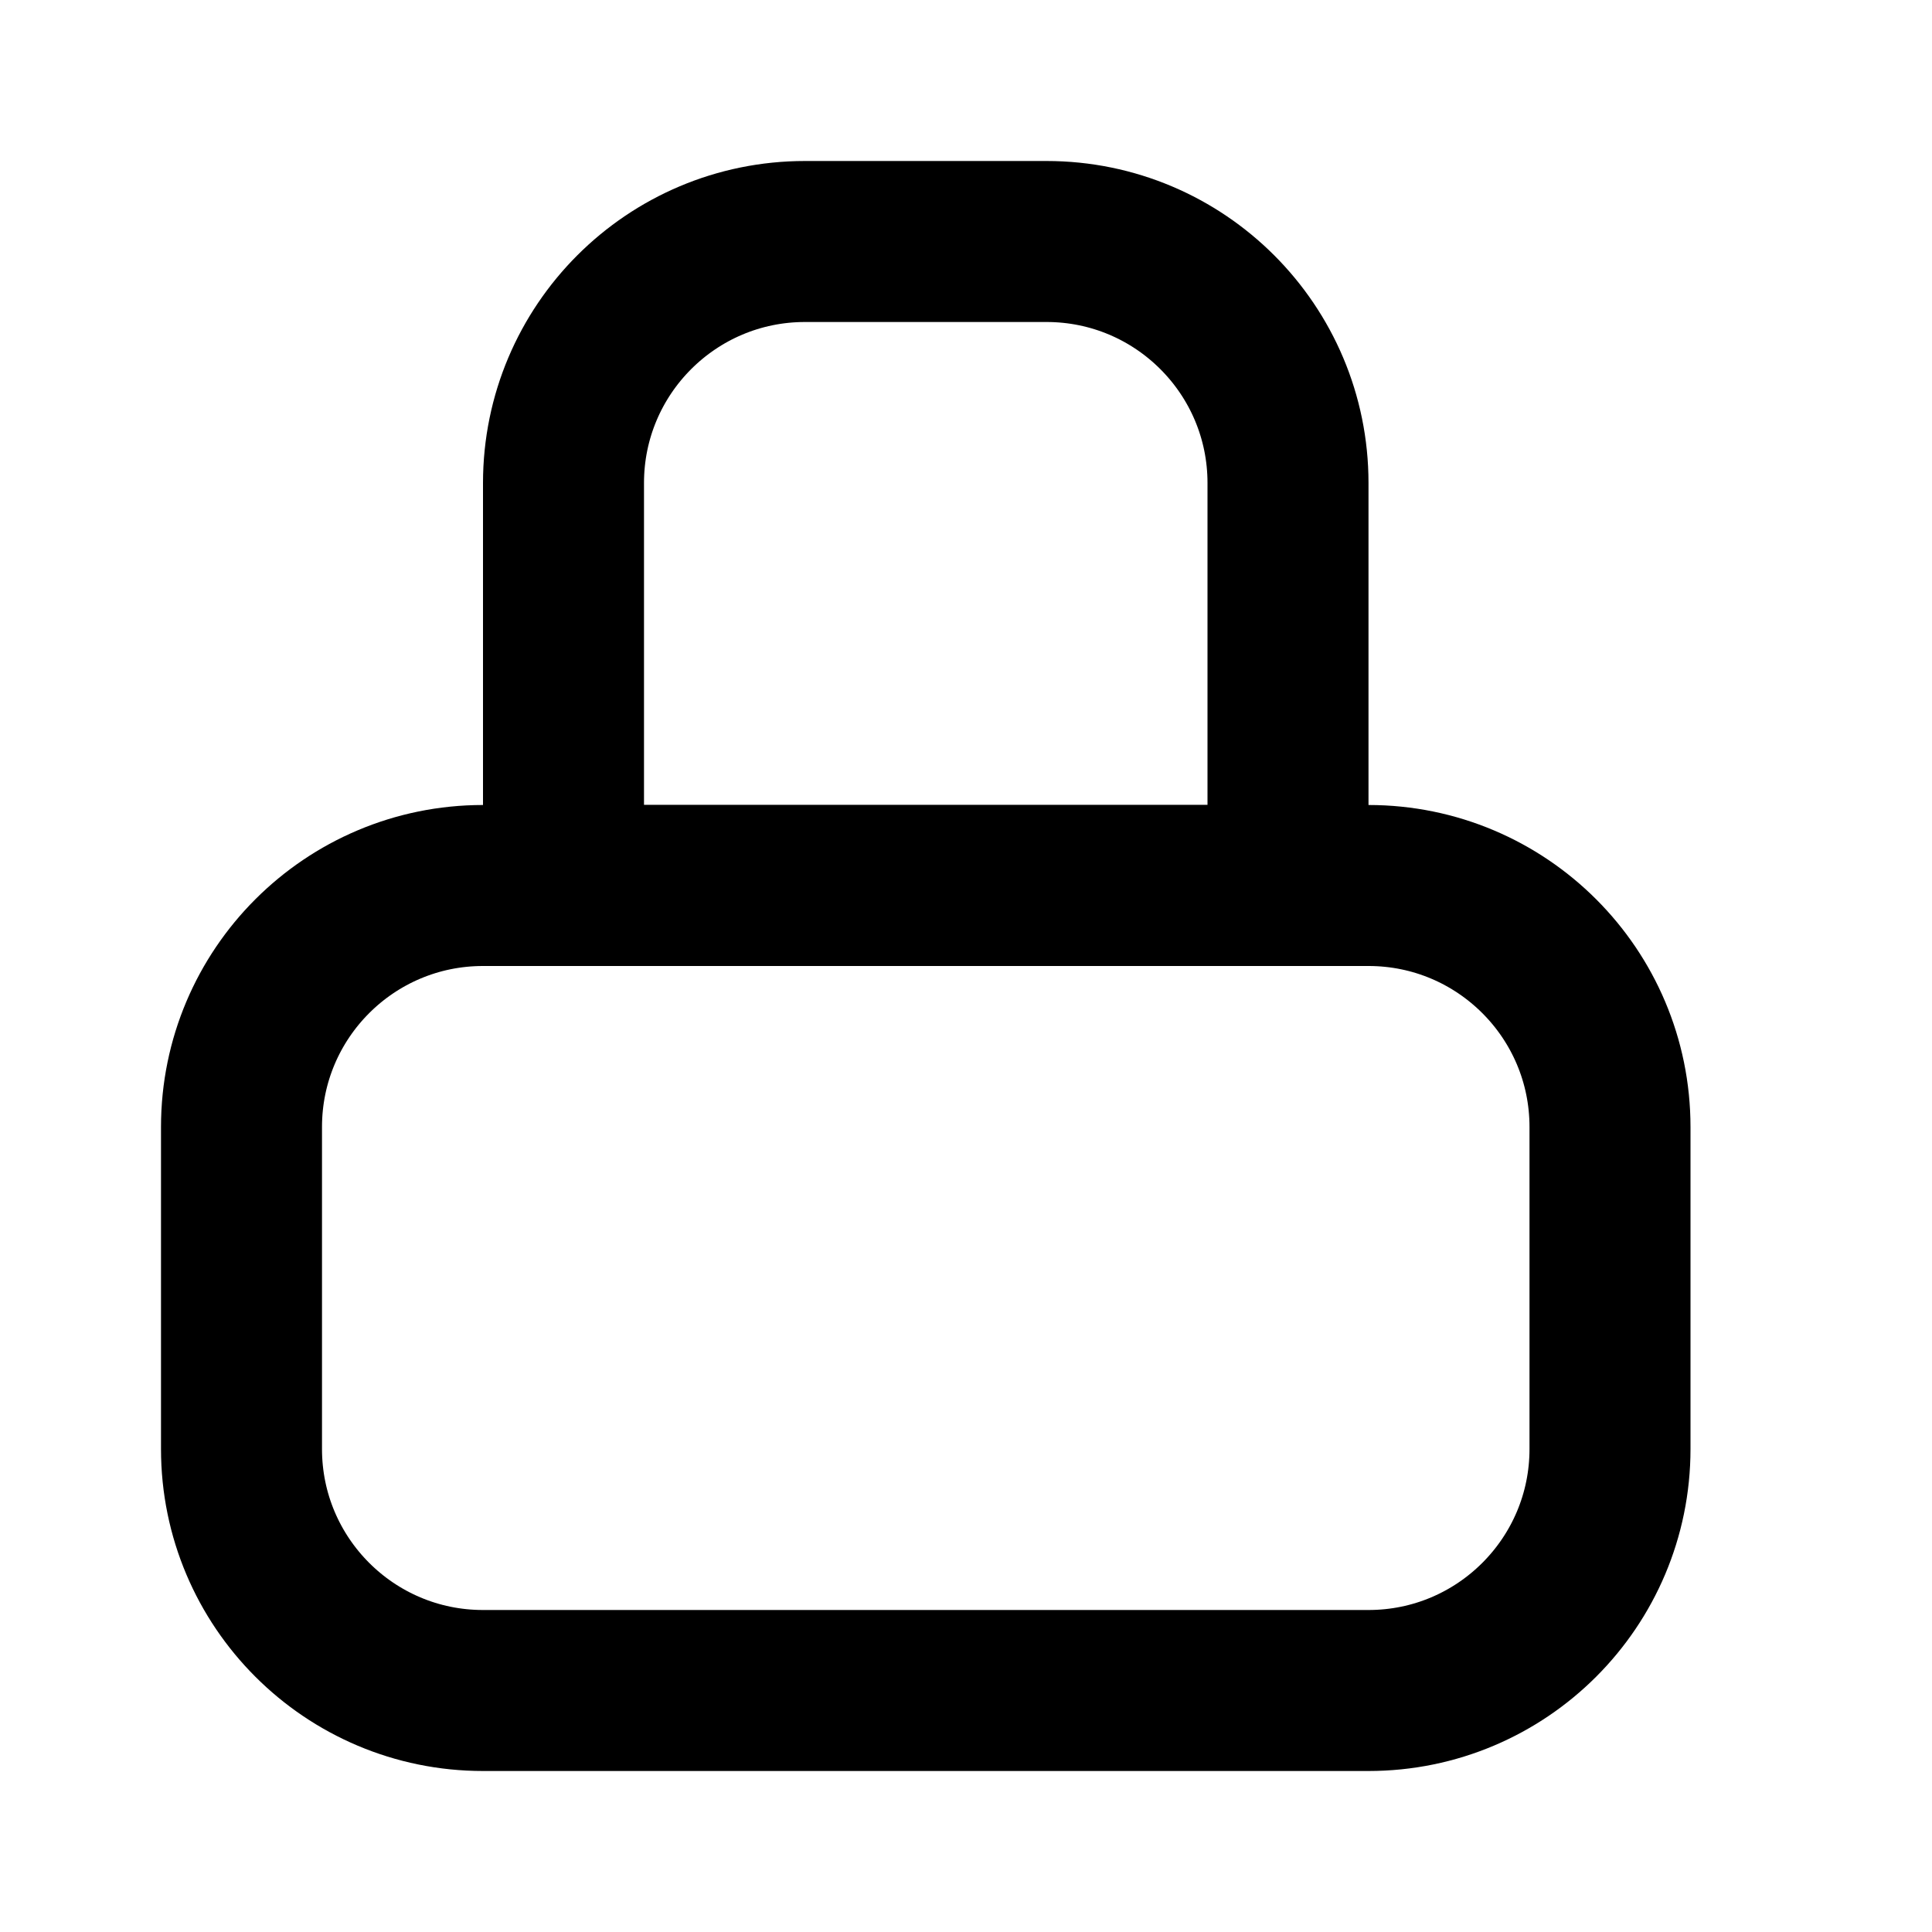
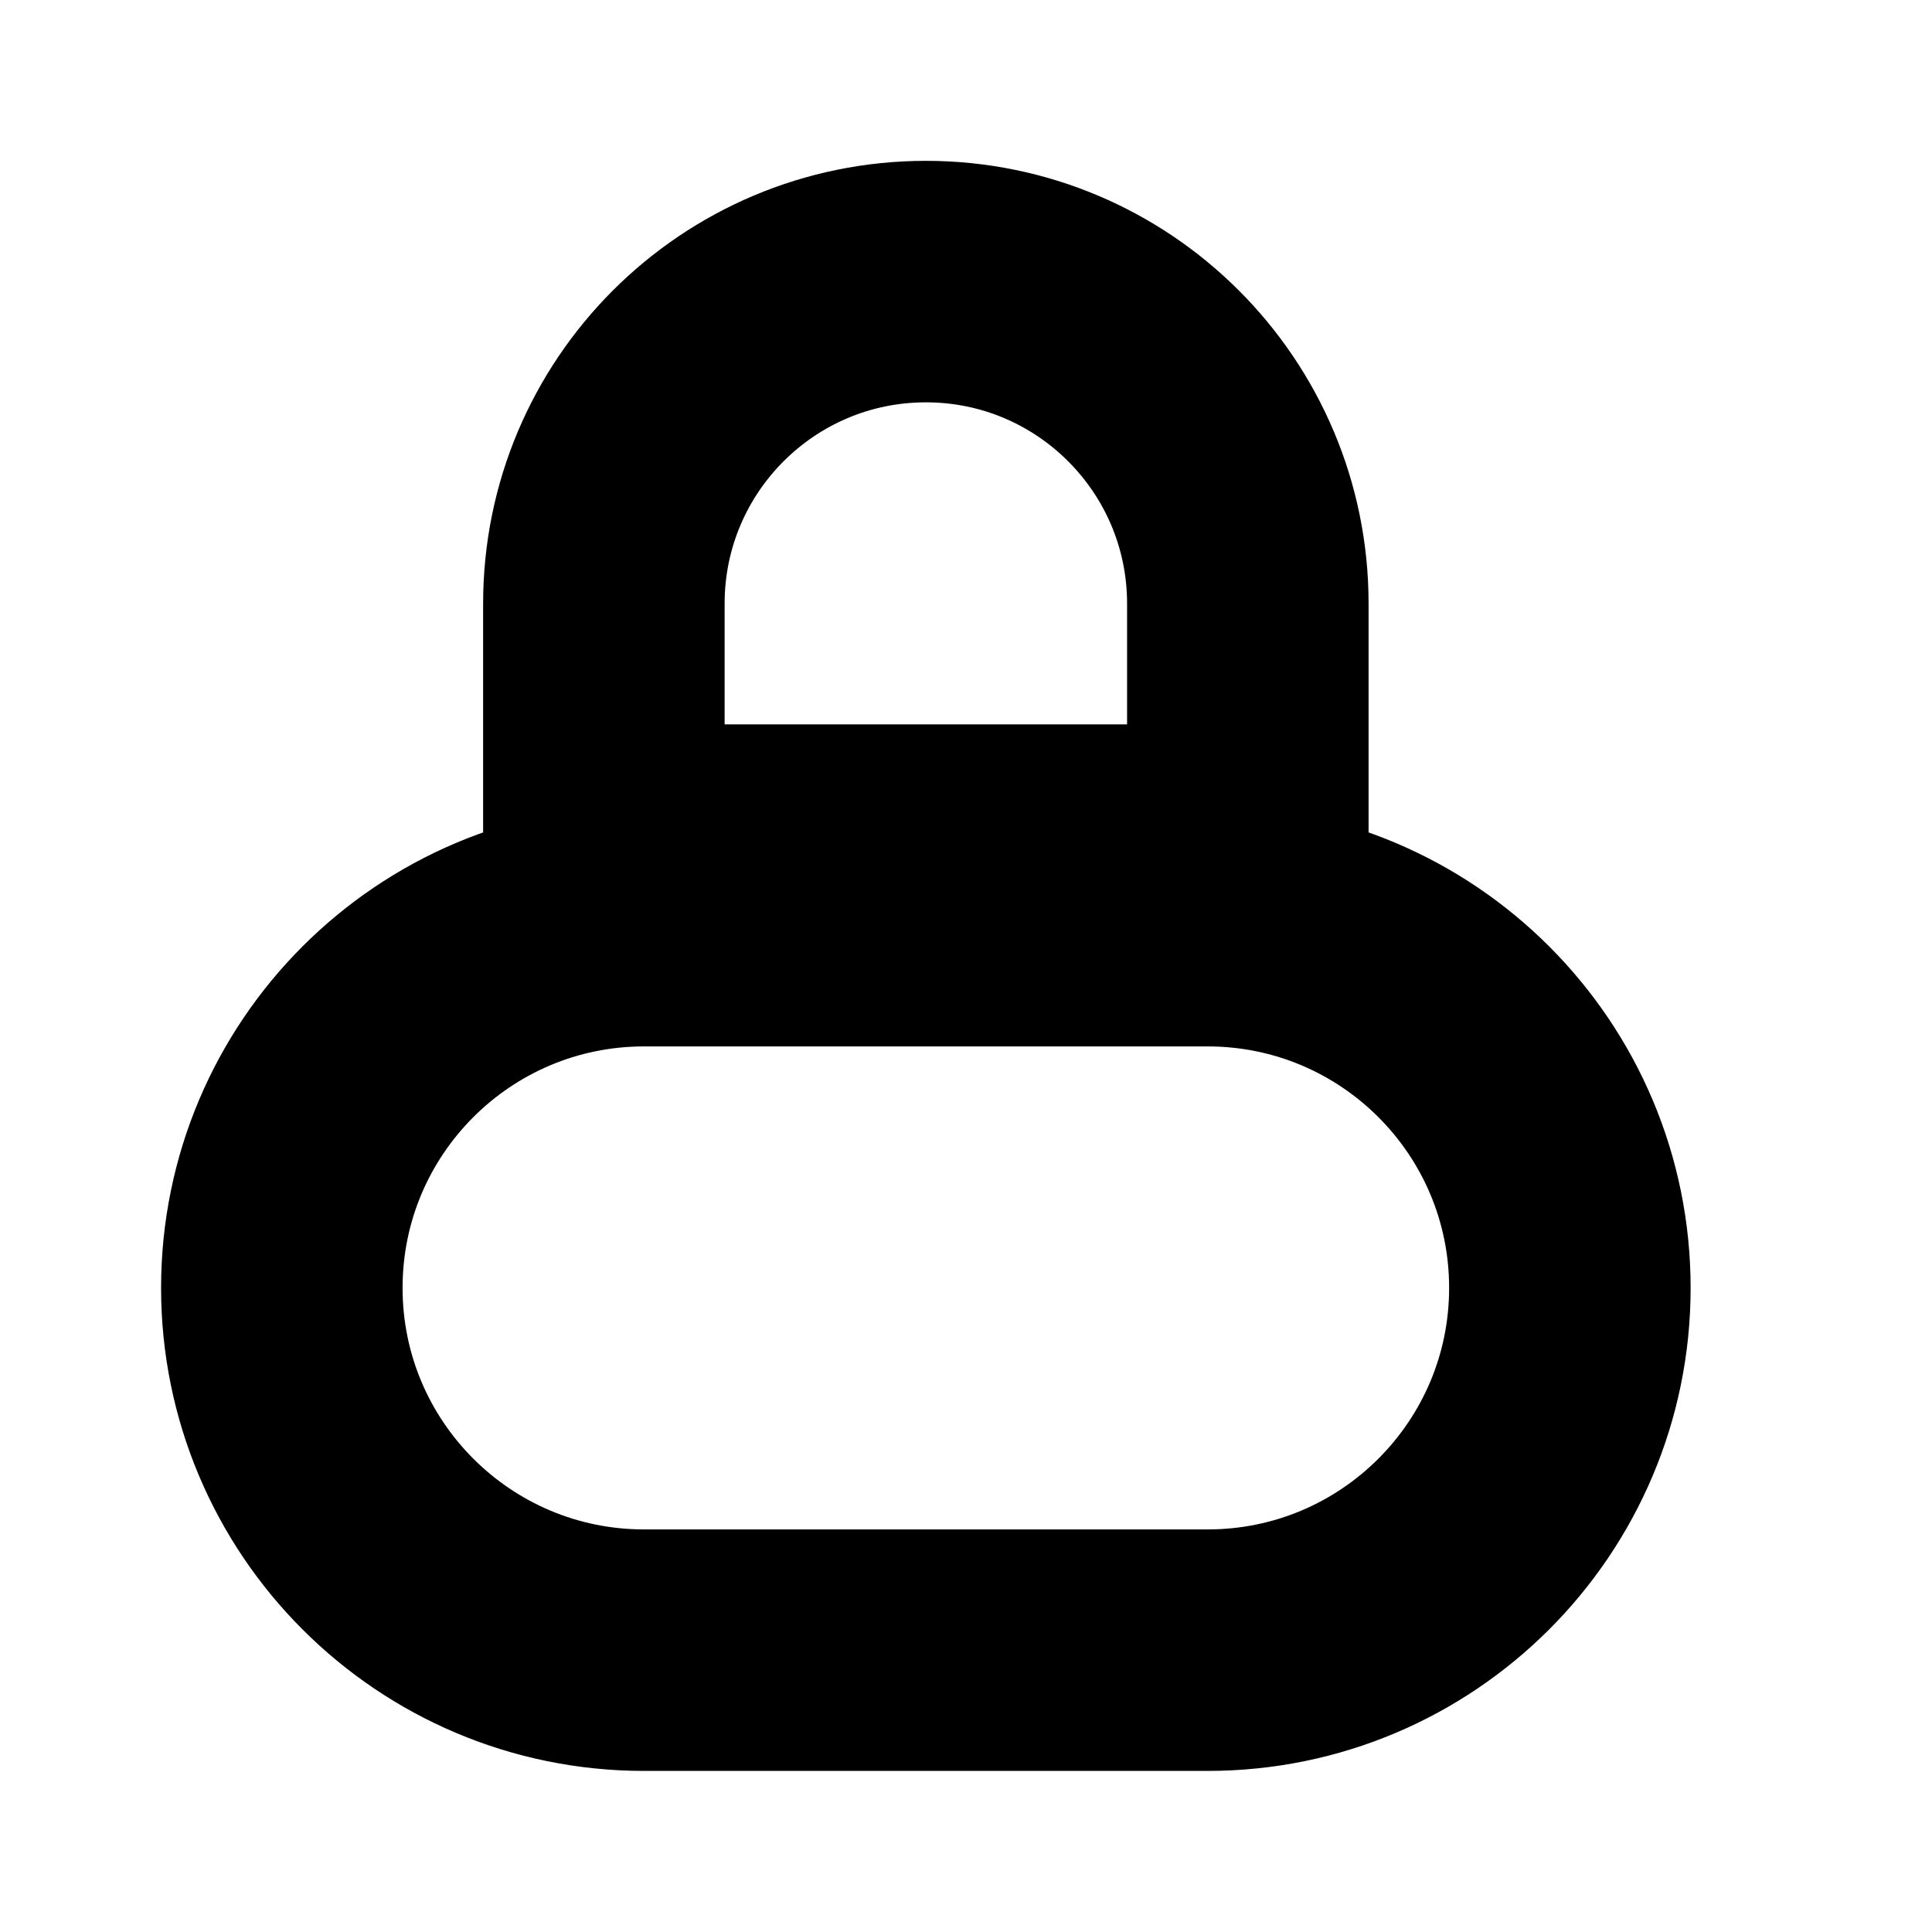
- <svg xmlns="http://www.w3.org/2000/svg" width="24" height="24" viewBox="0 0 24 24" fill="none">
-   <path d="M10 3H13C14.657 3 16 4.343 16 6V11H7V6C7 4.343 8.343 3 10 3Z" stroke="black" stroke-width="2" />
-   <rect x="3" y="11" width="17" height="10" rx="3" stroke="black" stroke-width="2" />
+ <svg xmlns="http://www.w3.org/2000/svg" width="16" height="16" viewBox="0 0 16 16" fill="none">
+   <path d="M10.334 4.999V6.999H5.001V4.999C5.001 3.526 6.195 2.332 7.668 2.332C9.14 2.332 10.334 3.526 10.334 4.999Z" stroke="black" stroke-width="2" />
+   <rect x="2.334" y="7.666" width="10.667" height="6" rx="3" stroke="black" stroke-width="2" />
</svg>
